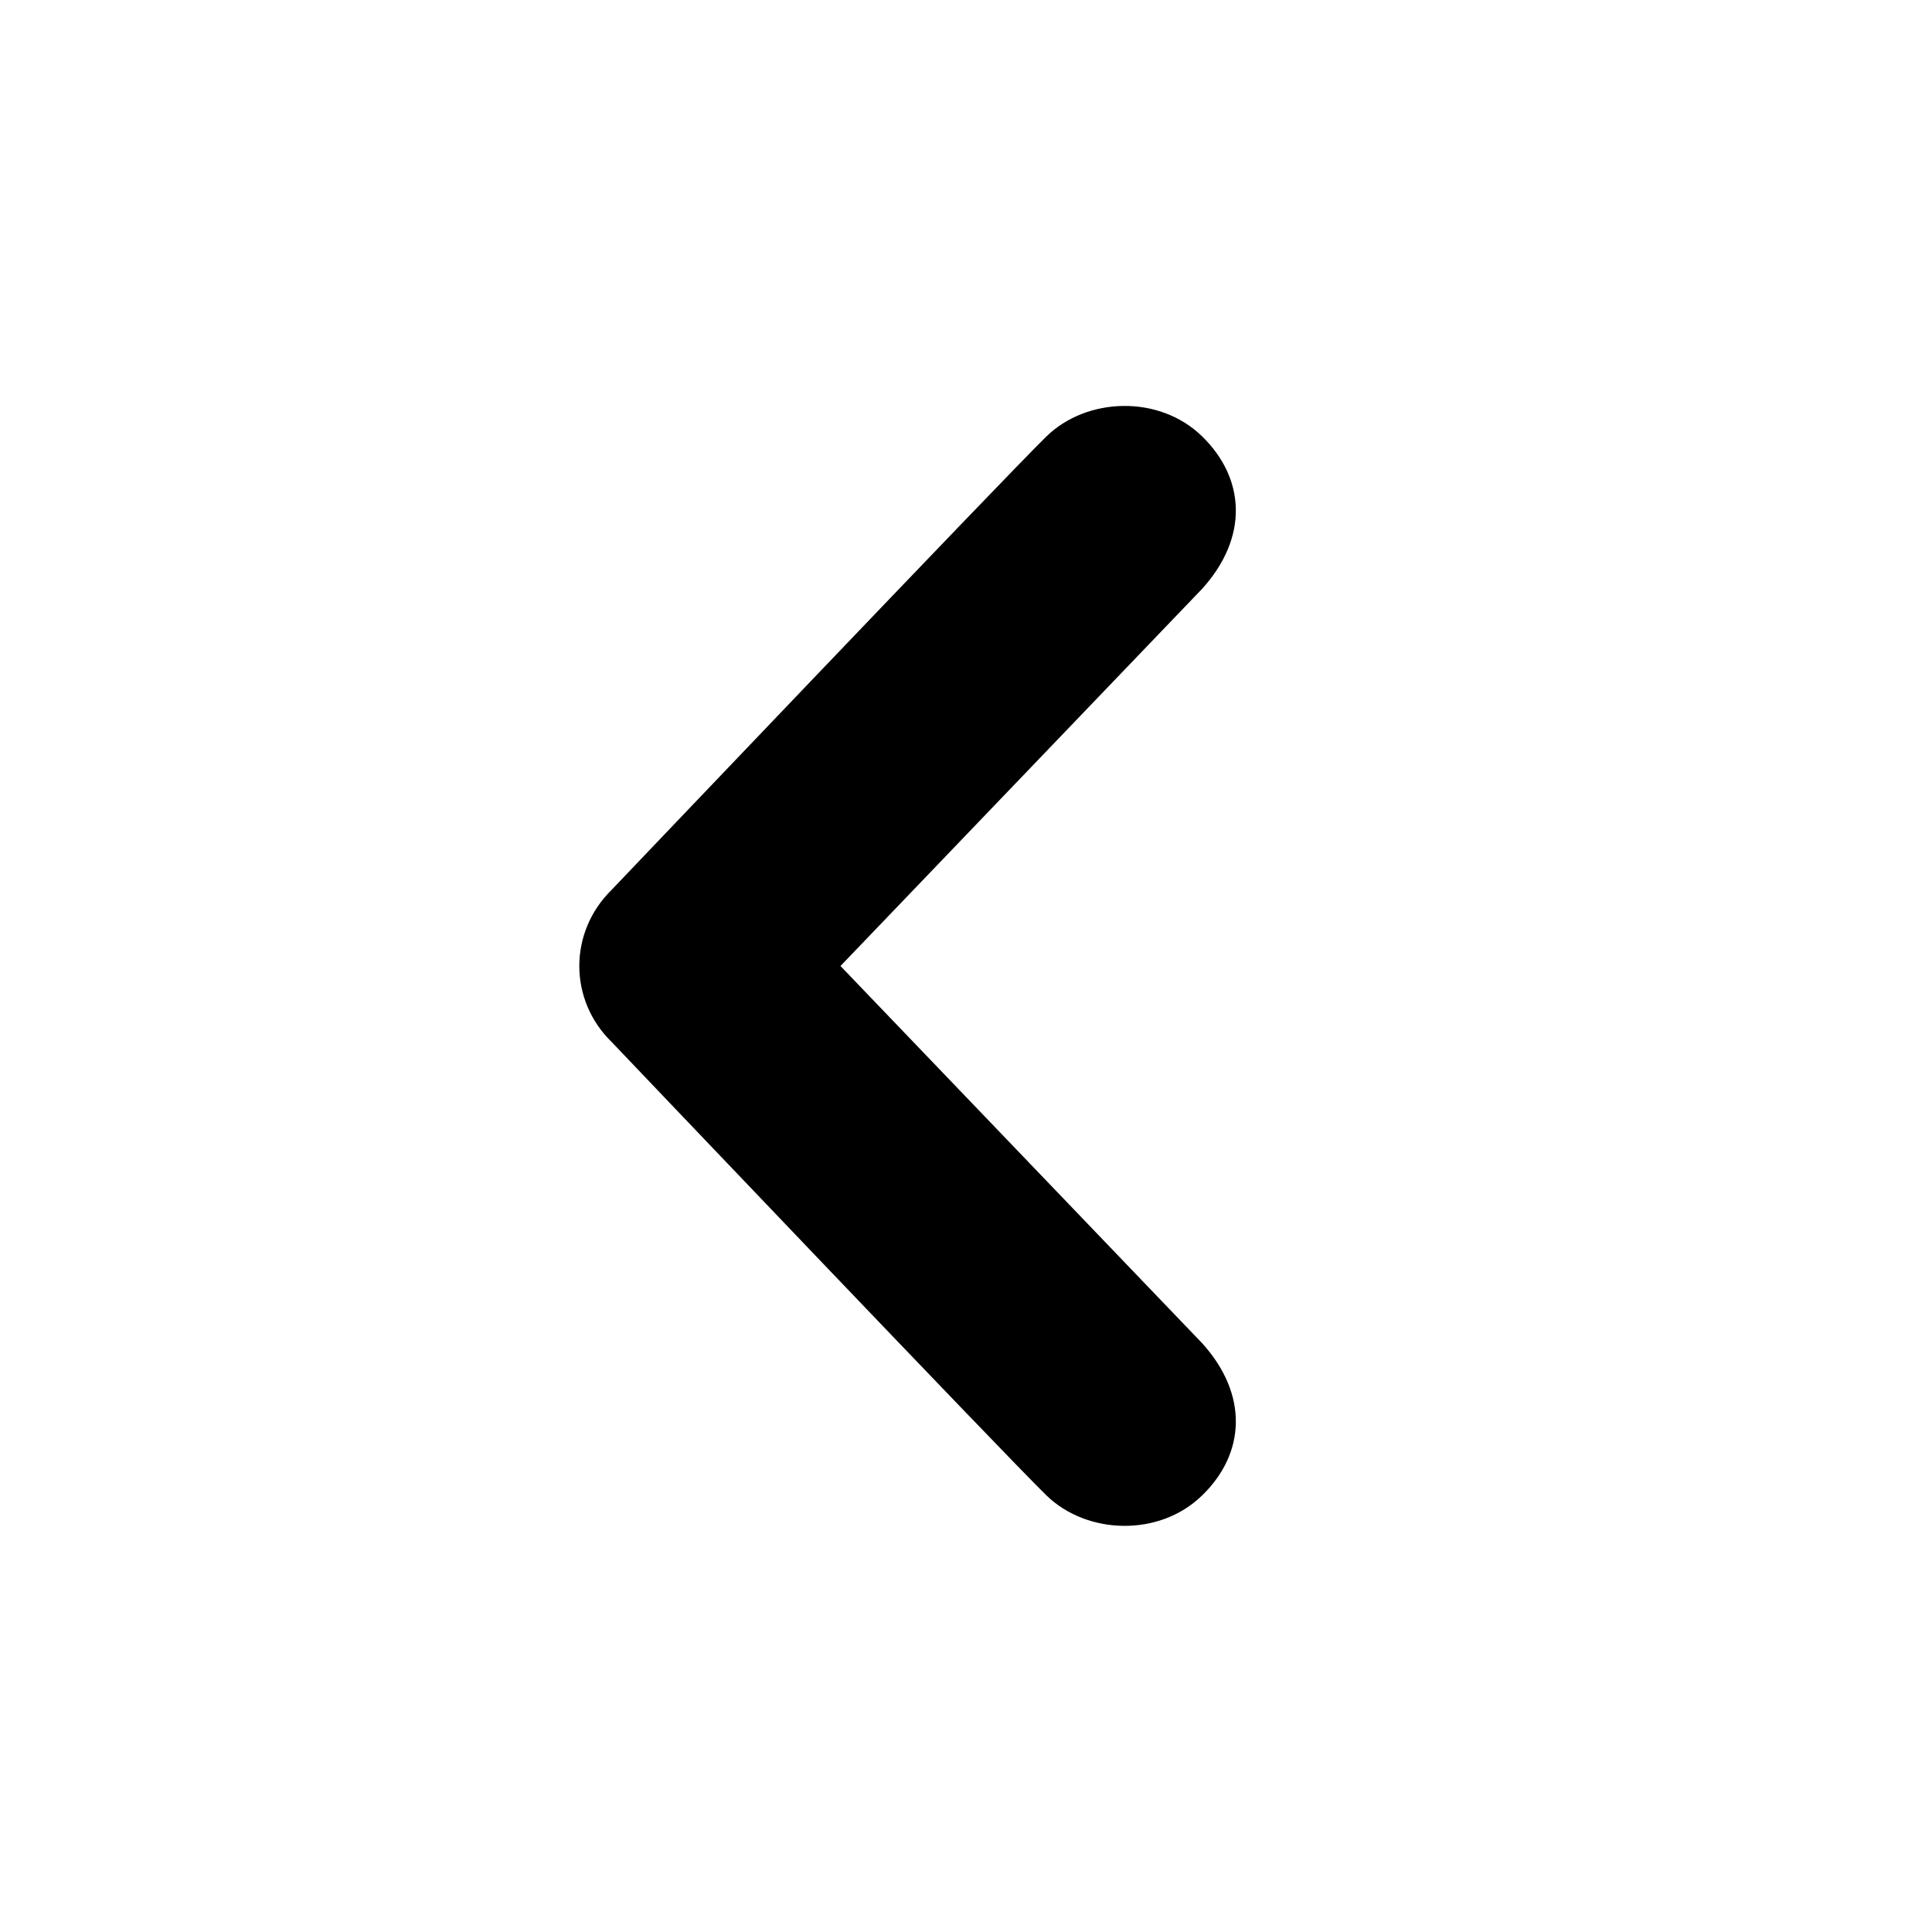
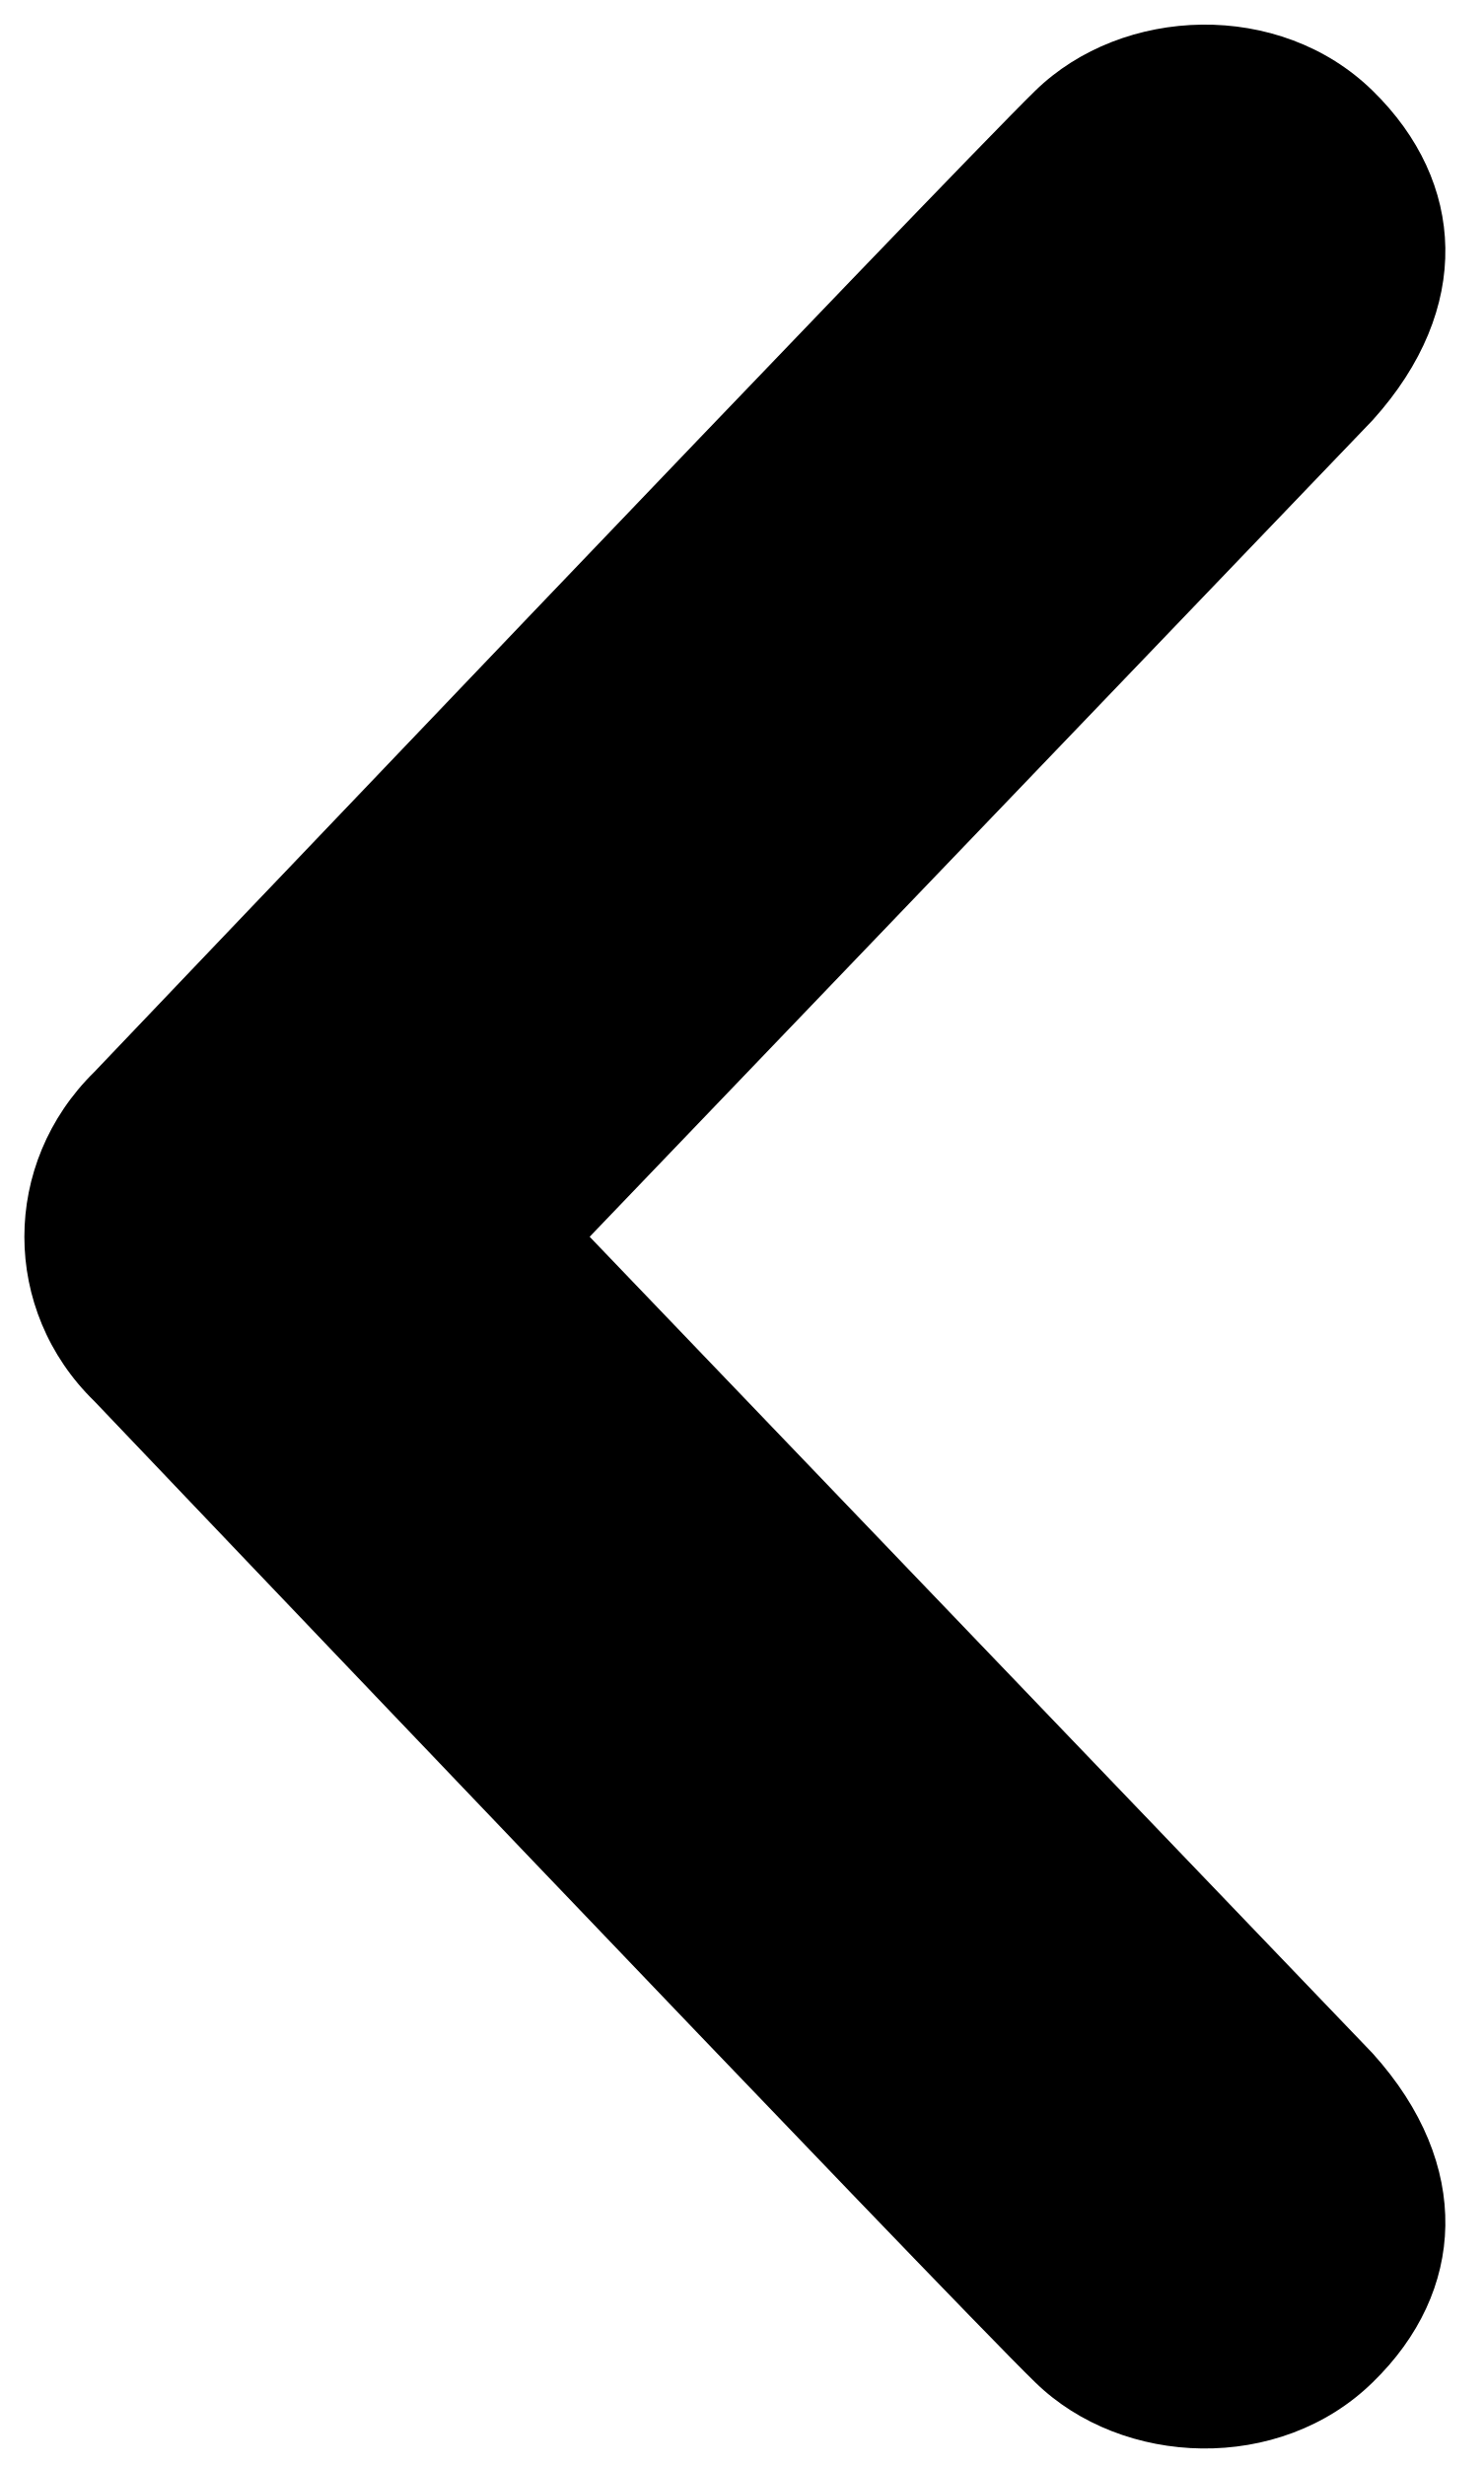
- <svg xmlns="http://www.w3.org/2000/svg" version="1.1" width="20" height="20" viewBox="0 0 20.01 20">
-   <path d="M12.452 4.516c0.446 0.436 0.481 1.043 0 1.576l-3.747 3.908 3.747 3.908c0.481 0.533 0.446 1.141 0 1.574-0.445 0.436-1.197 0.408-1.615 0-0.418-0.406-4.502-4.695-4.502-4.695-0.223-0.217-0.335-0.502-0.335-0.787s0.112-0.57 0.335-0.789c0 0 4.084-4.287 4.502-4.695s1.17-0.436 1.615 0z" />
+ <svg xmlns="http://www.w3.org/2000/svg" viewBox="177.935 204.311 7.1 11.795" width="7.1" height="11.796">
+   <path d="M12.452 4.516c0.446 0.436 0.481 1.043 0 1.576l-3.747 3.908 3.747 3.908c0.481 0.533 0.446 1.141 0 1.574-0.445 0.436-1.197 0.408-1.615 0-0.418-0.406-4.502-4.695-4.502-4.695-0.223-0.217-0.335-0.502-0.335-0.787s0.112-0.57 0.335-0.789c0 0 4.084-4.287 4.502-4.695s1.17-0.436 1.615 0z" transform="matrix(1, 0, 0, 1, 172.0516, 200.2289)" />
</svg>
